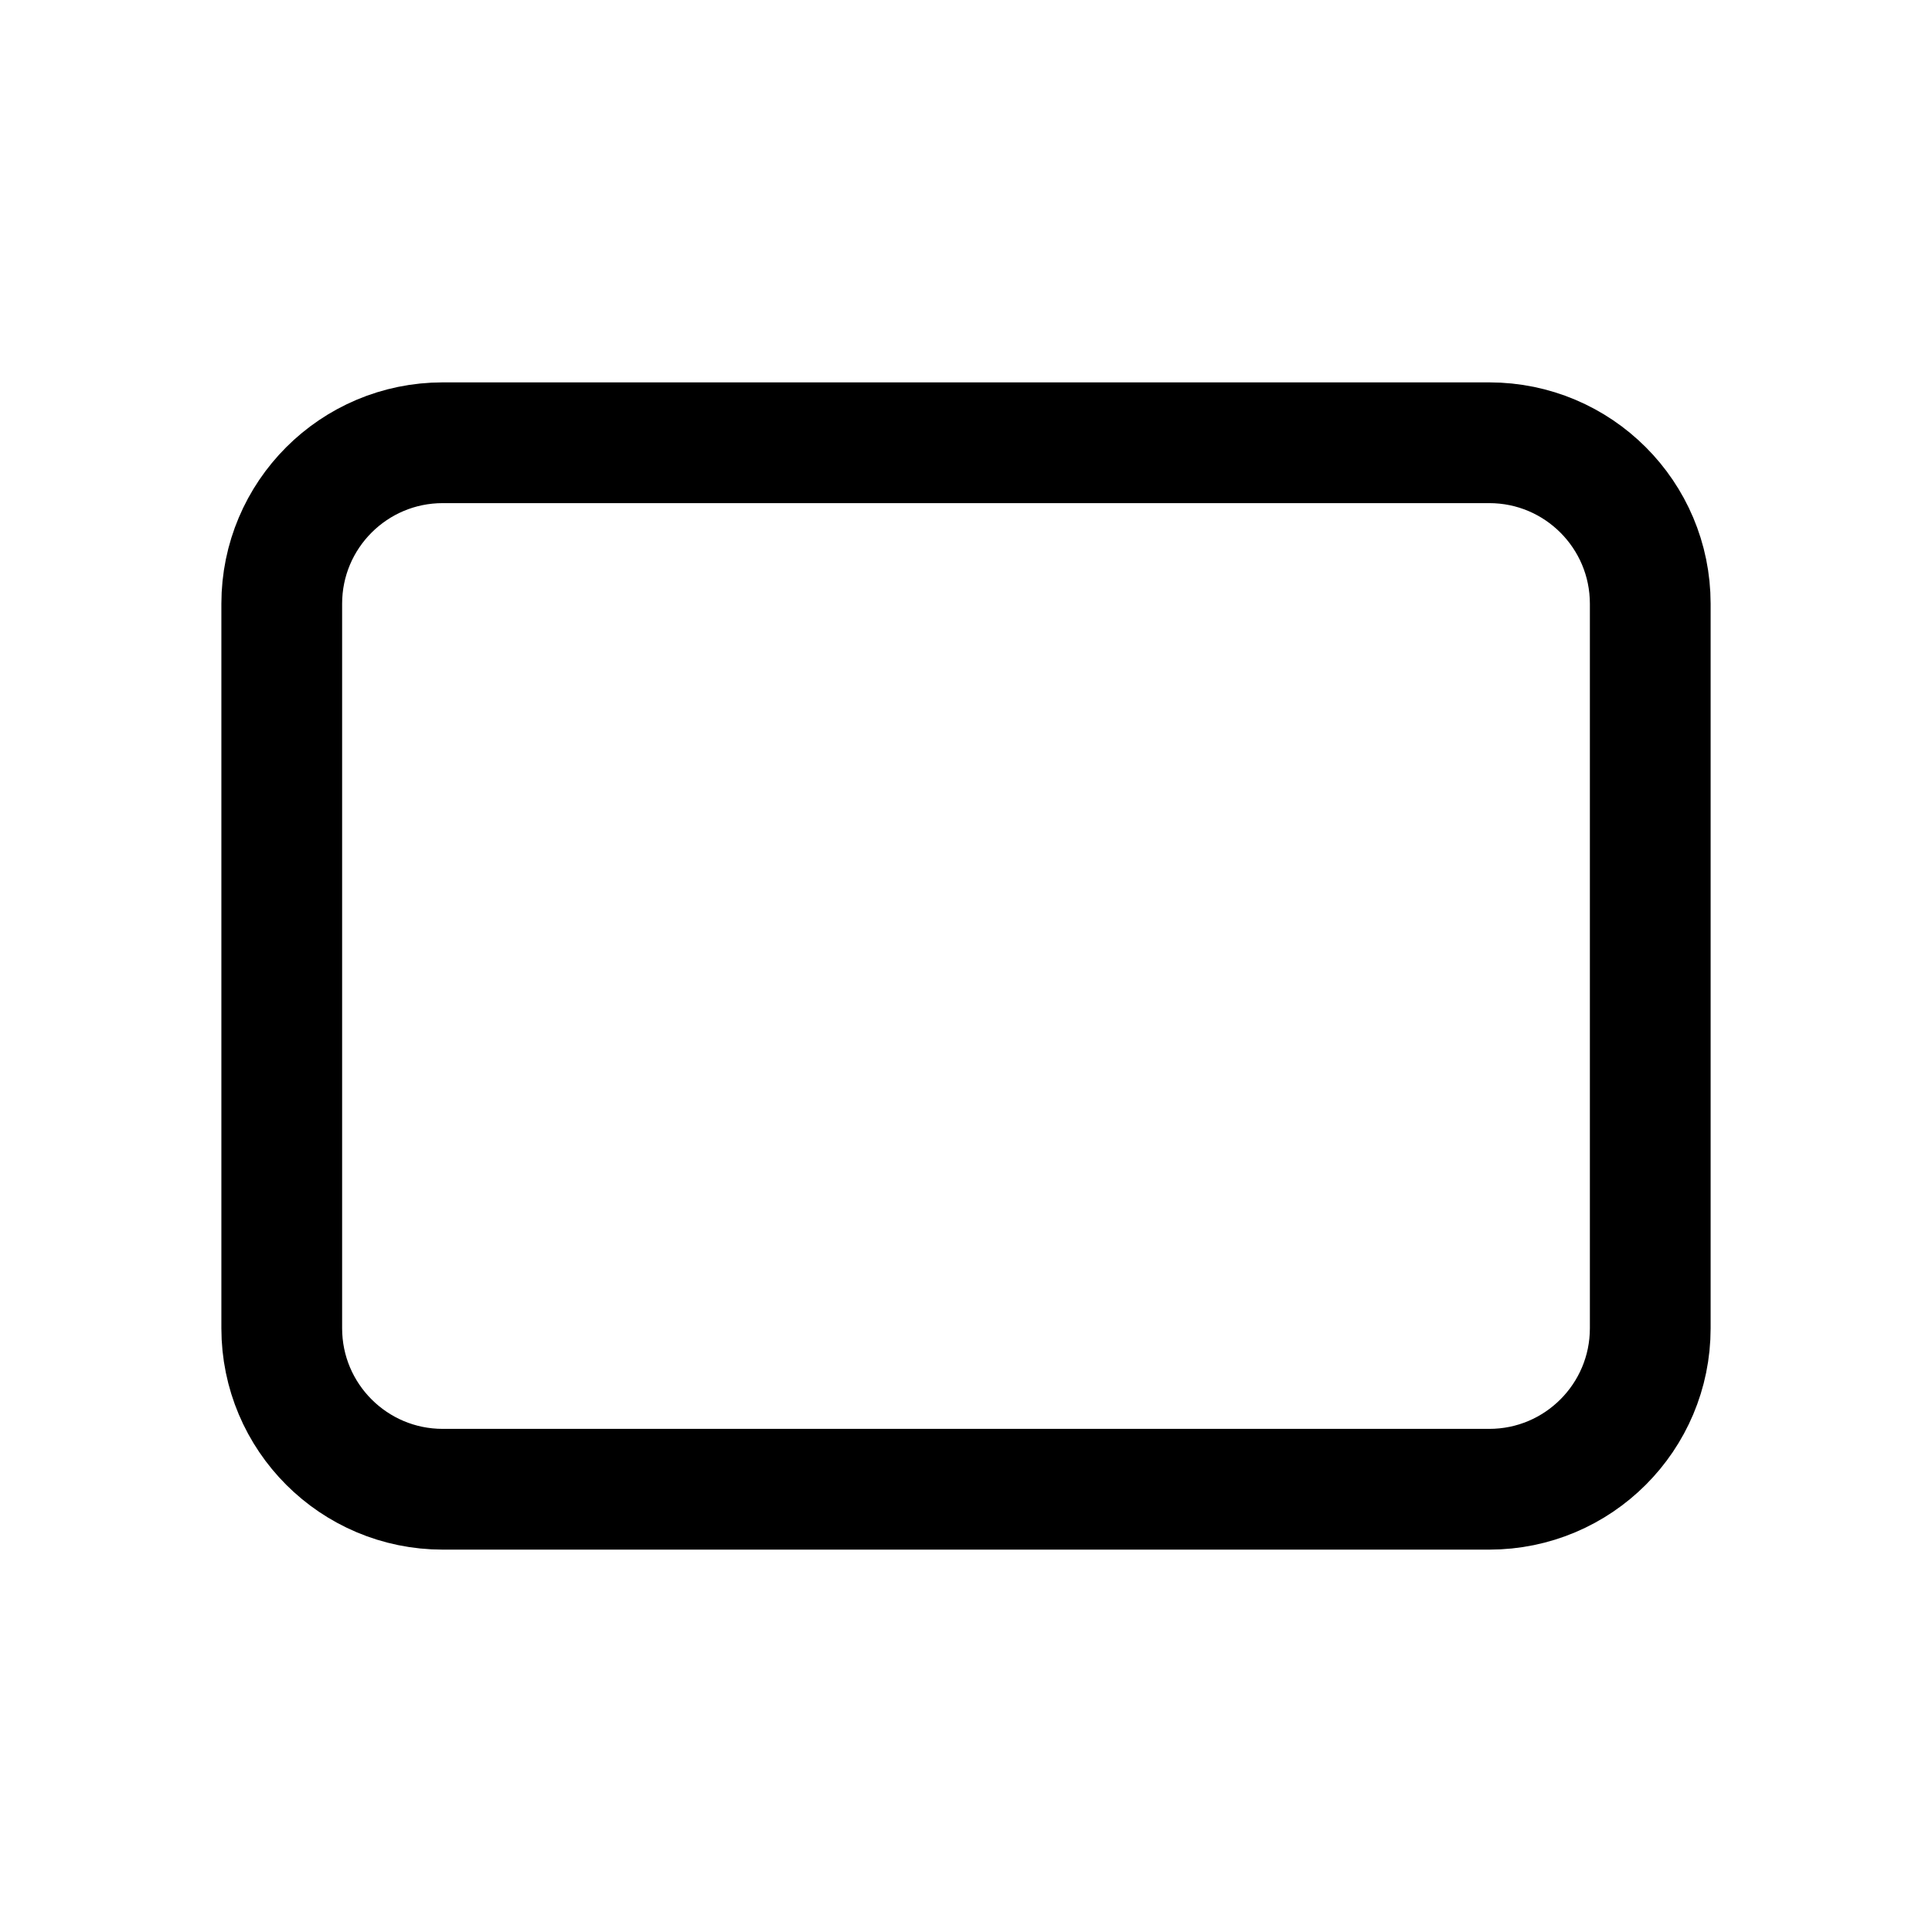
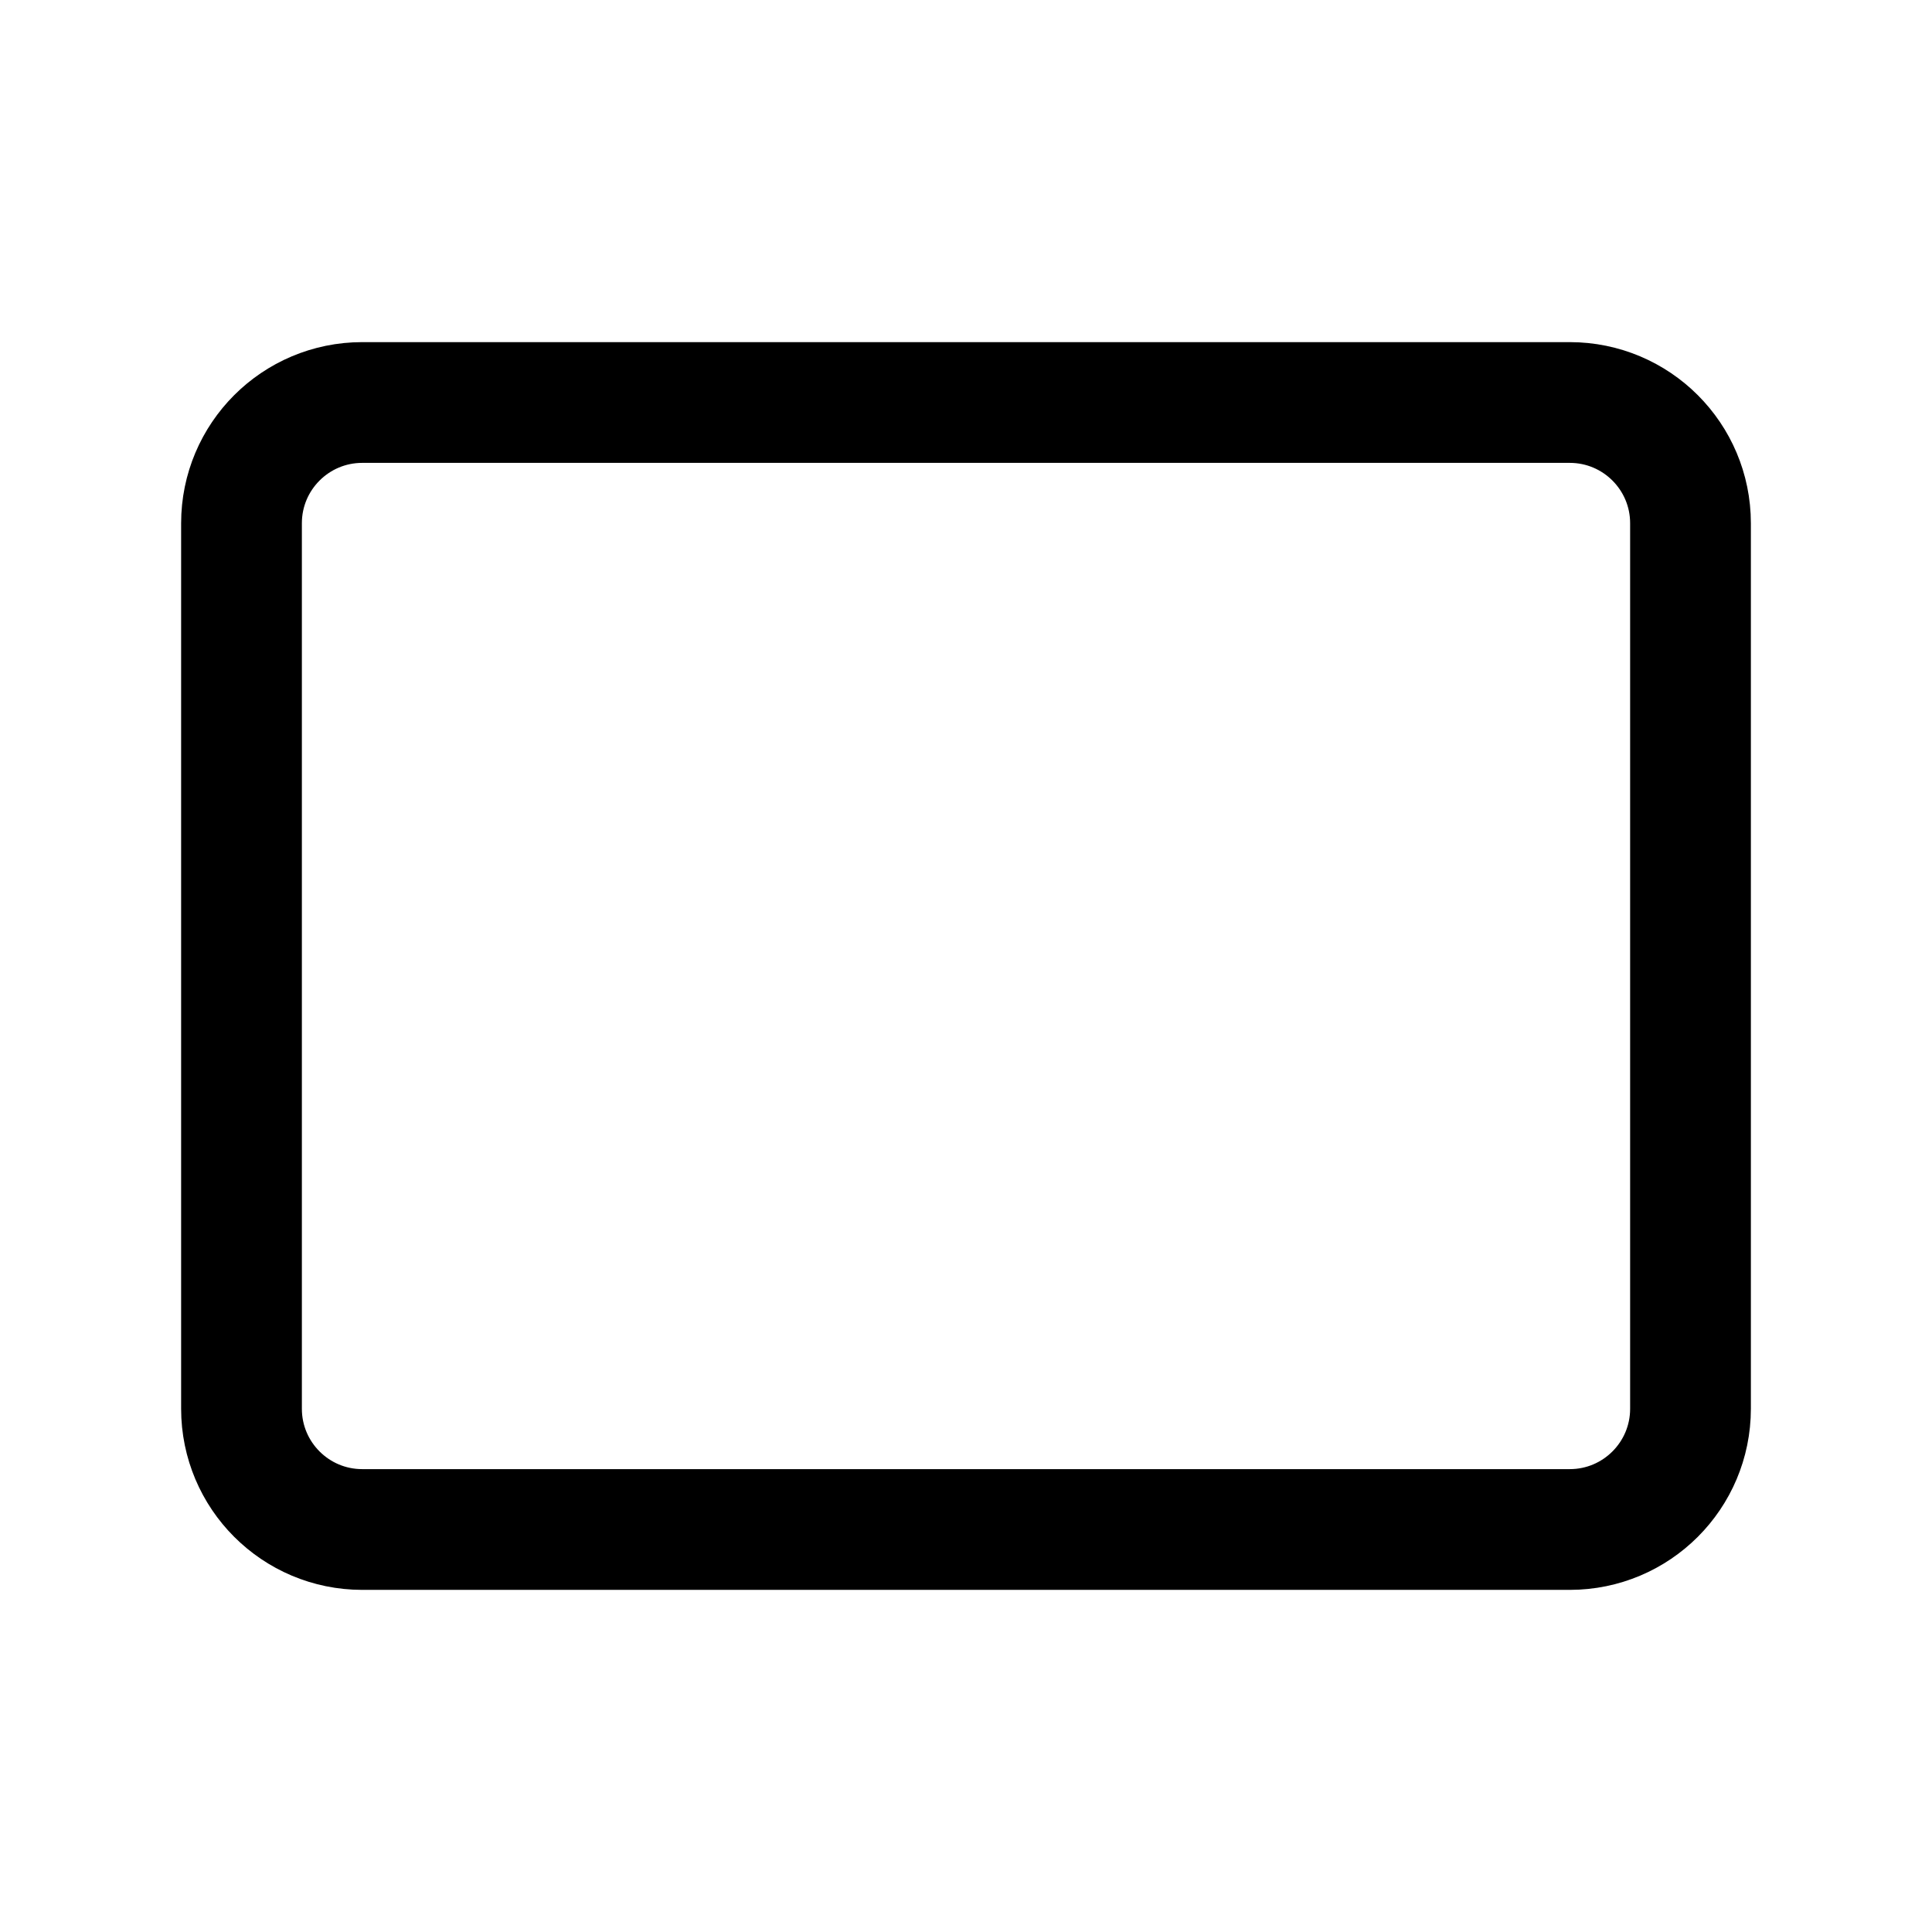
- <svg xmlns="http://www.w3.org/2000/svg" viewBox="0 0 24 24" width="24" height="24">
-   <g fill="none" stroke="currentColor" stroke-width="1.5" stroke-linecap="round" stroke-linejoin="round">
-     <rect x="3.5" y="5.5" width="17" height="13" rx="2" />
-   </g>
+ <svg xmlns="http://www.w3.org/2000/svg" viewBox="0 0 24 24" fill="none" stroke="currentColor" stroke-width="1.5" stroke-linecap="round" stroke-linejoin="round">
+   <rect x="3" y="5" width="18" height="14" rx="1.5" />
</svg>
